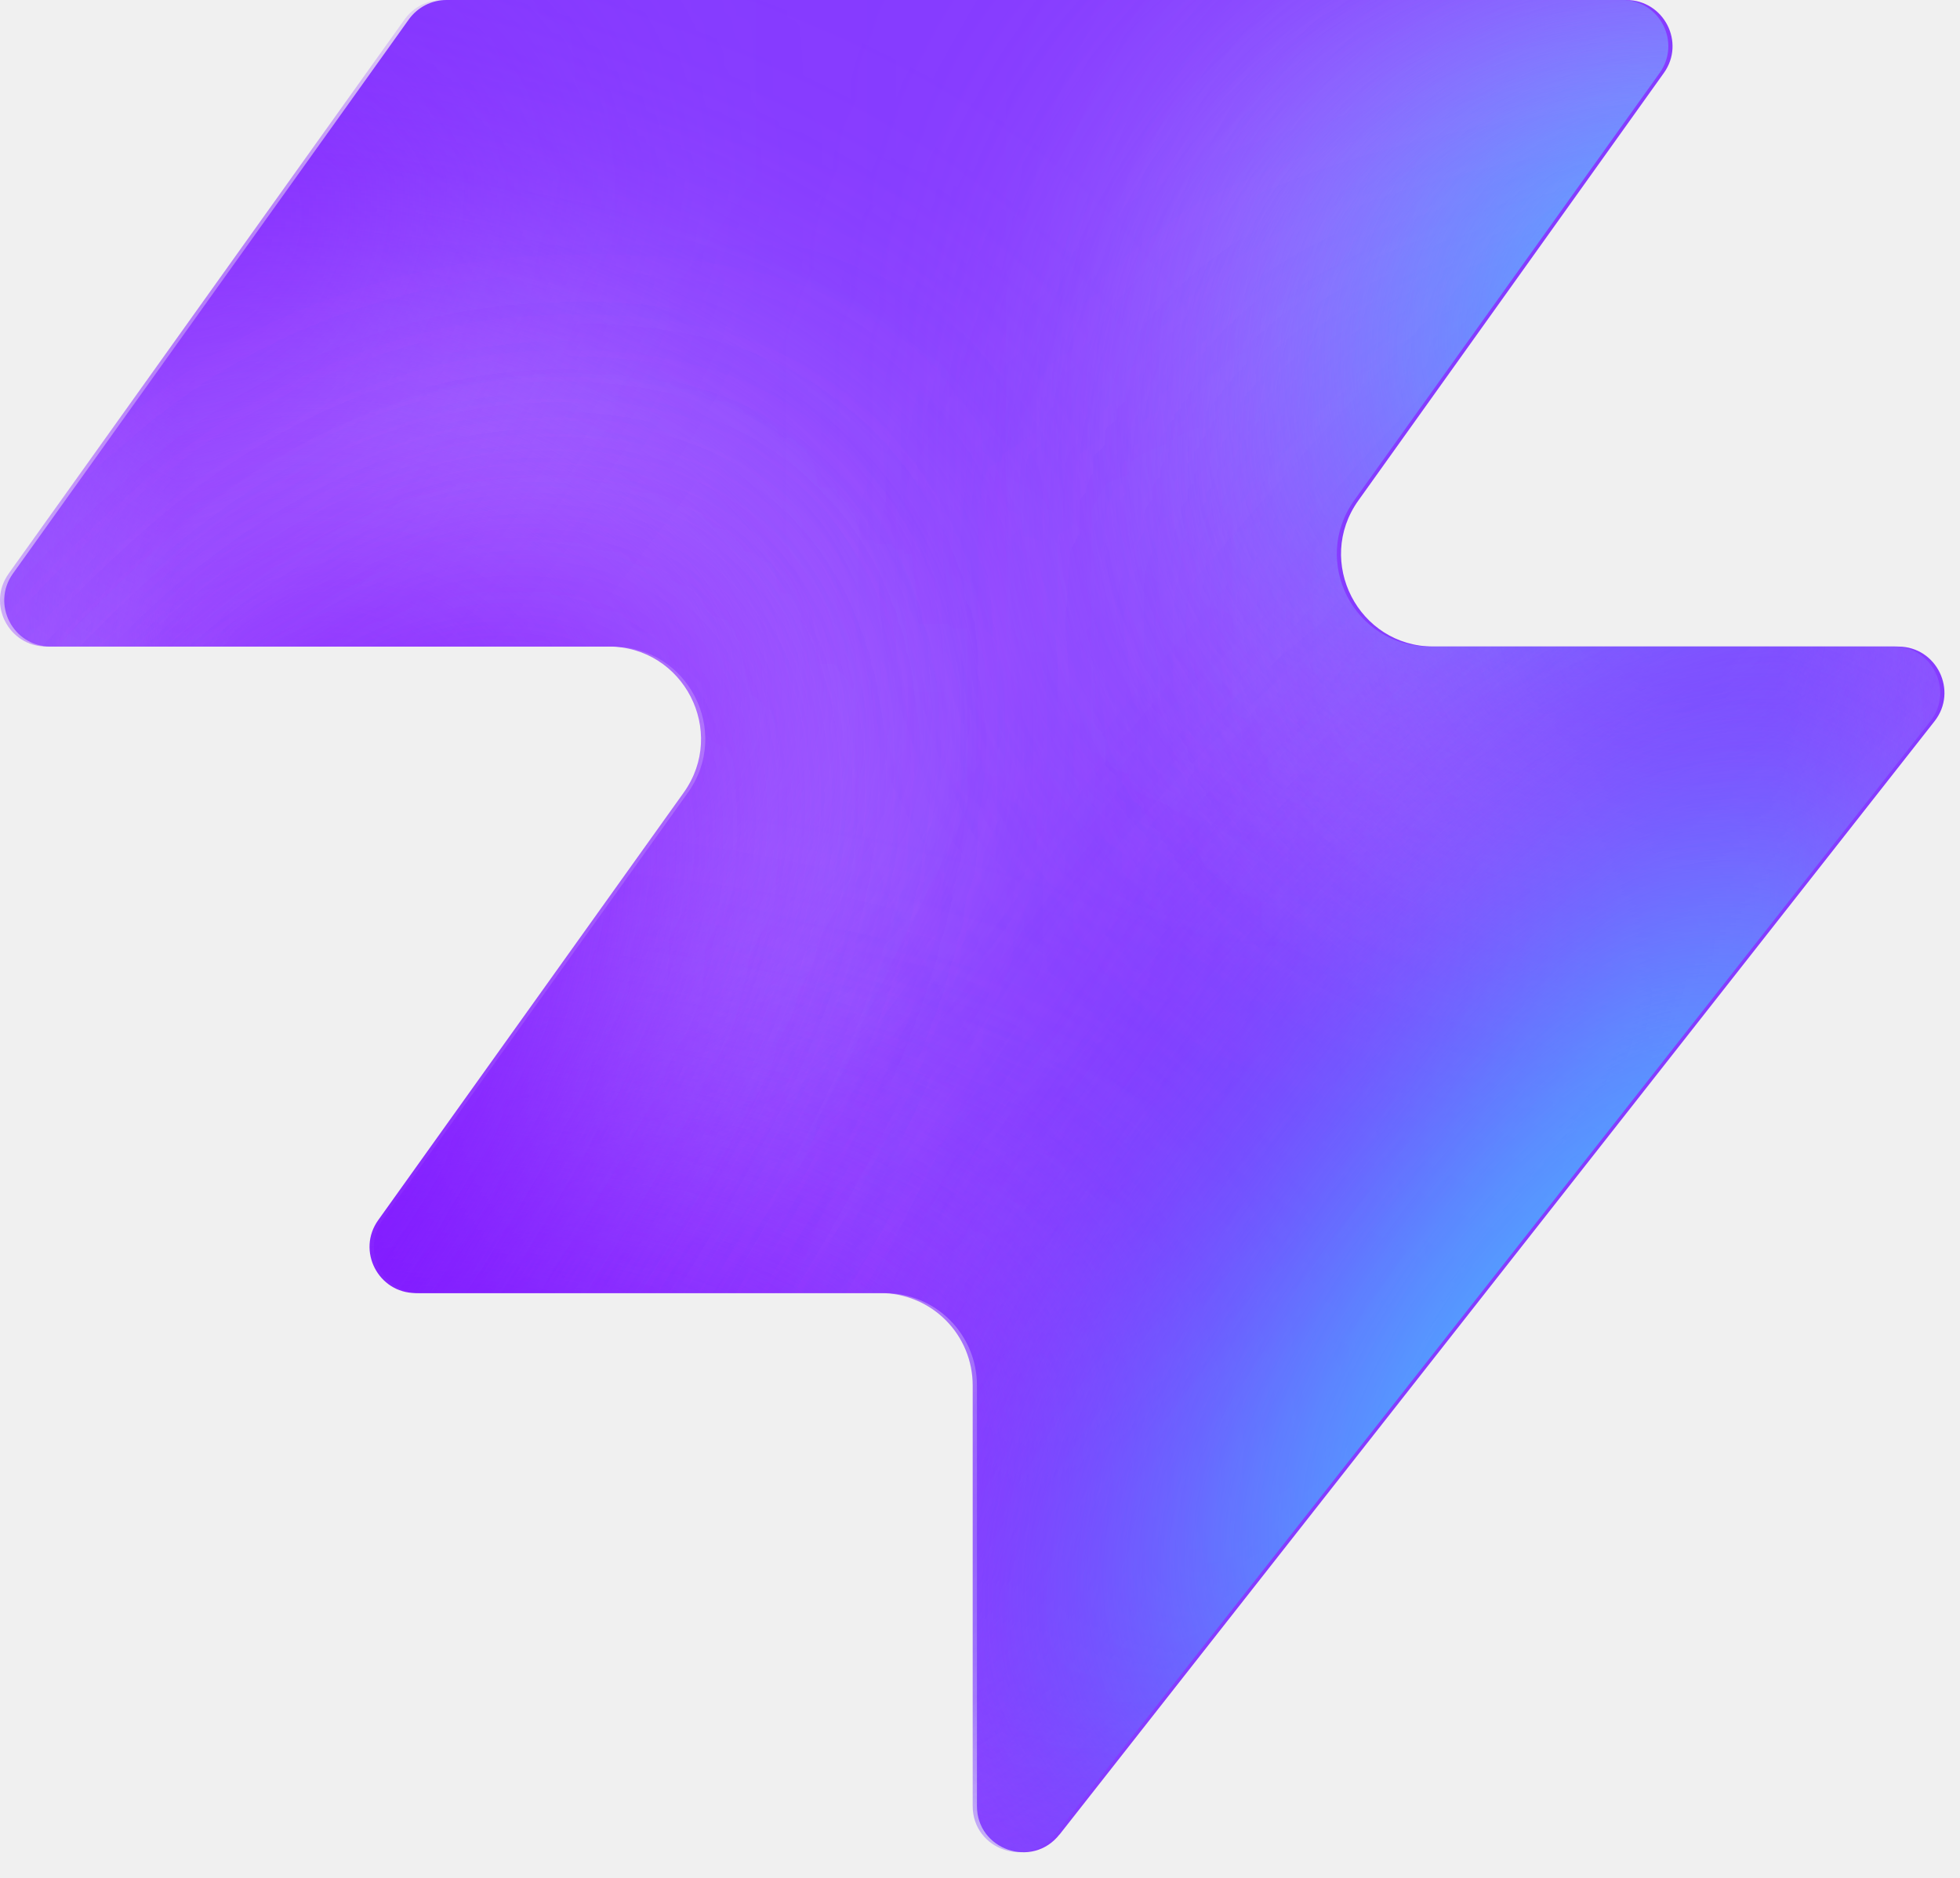
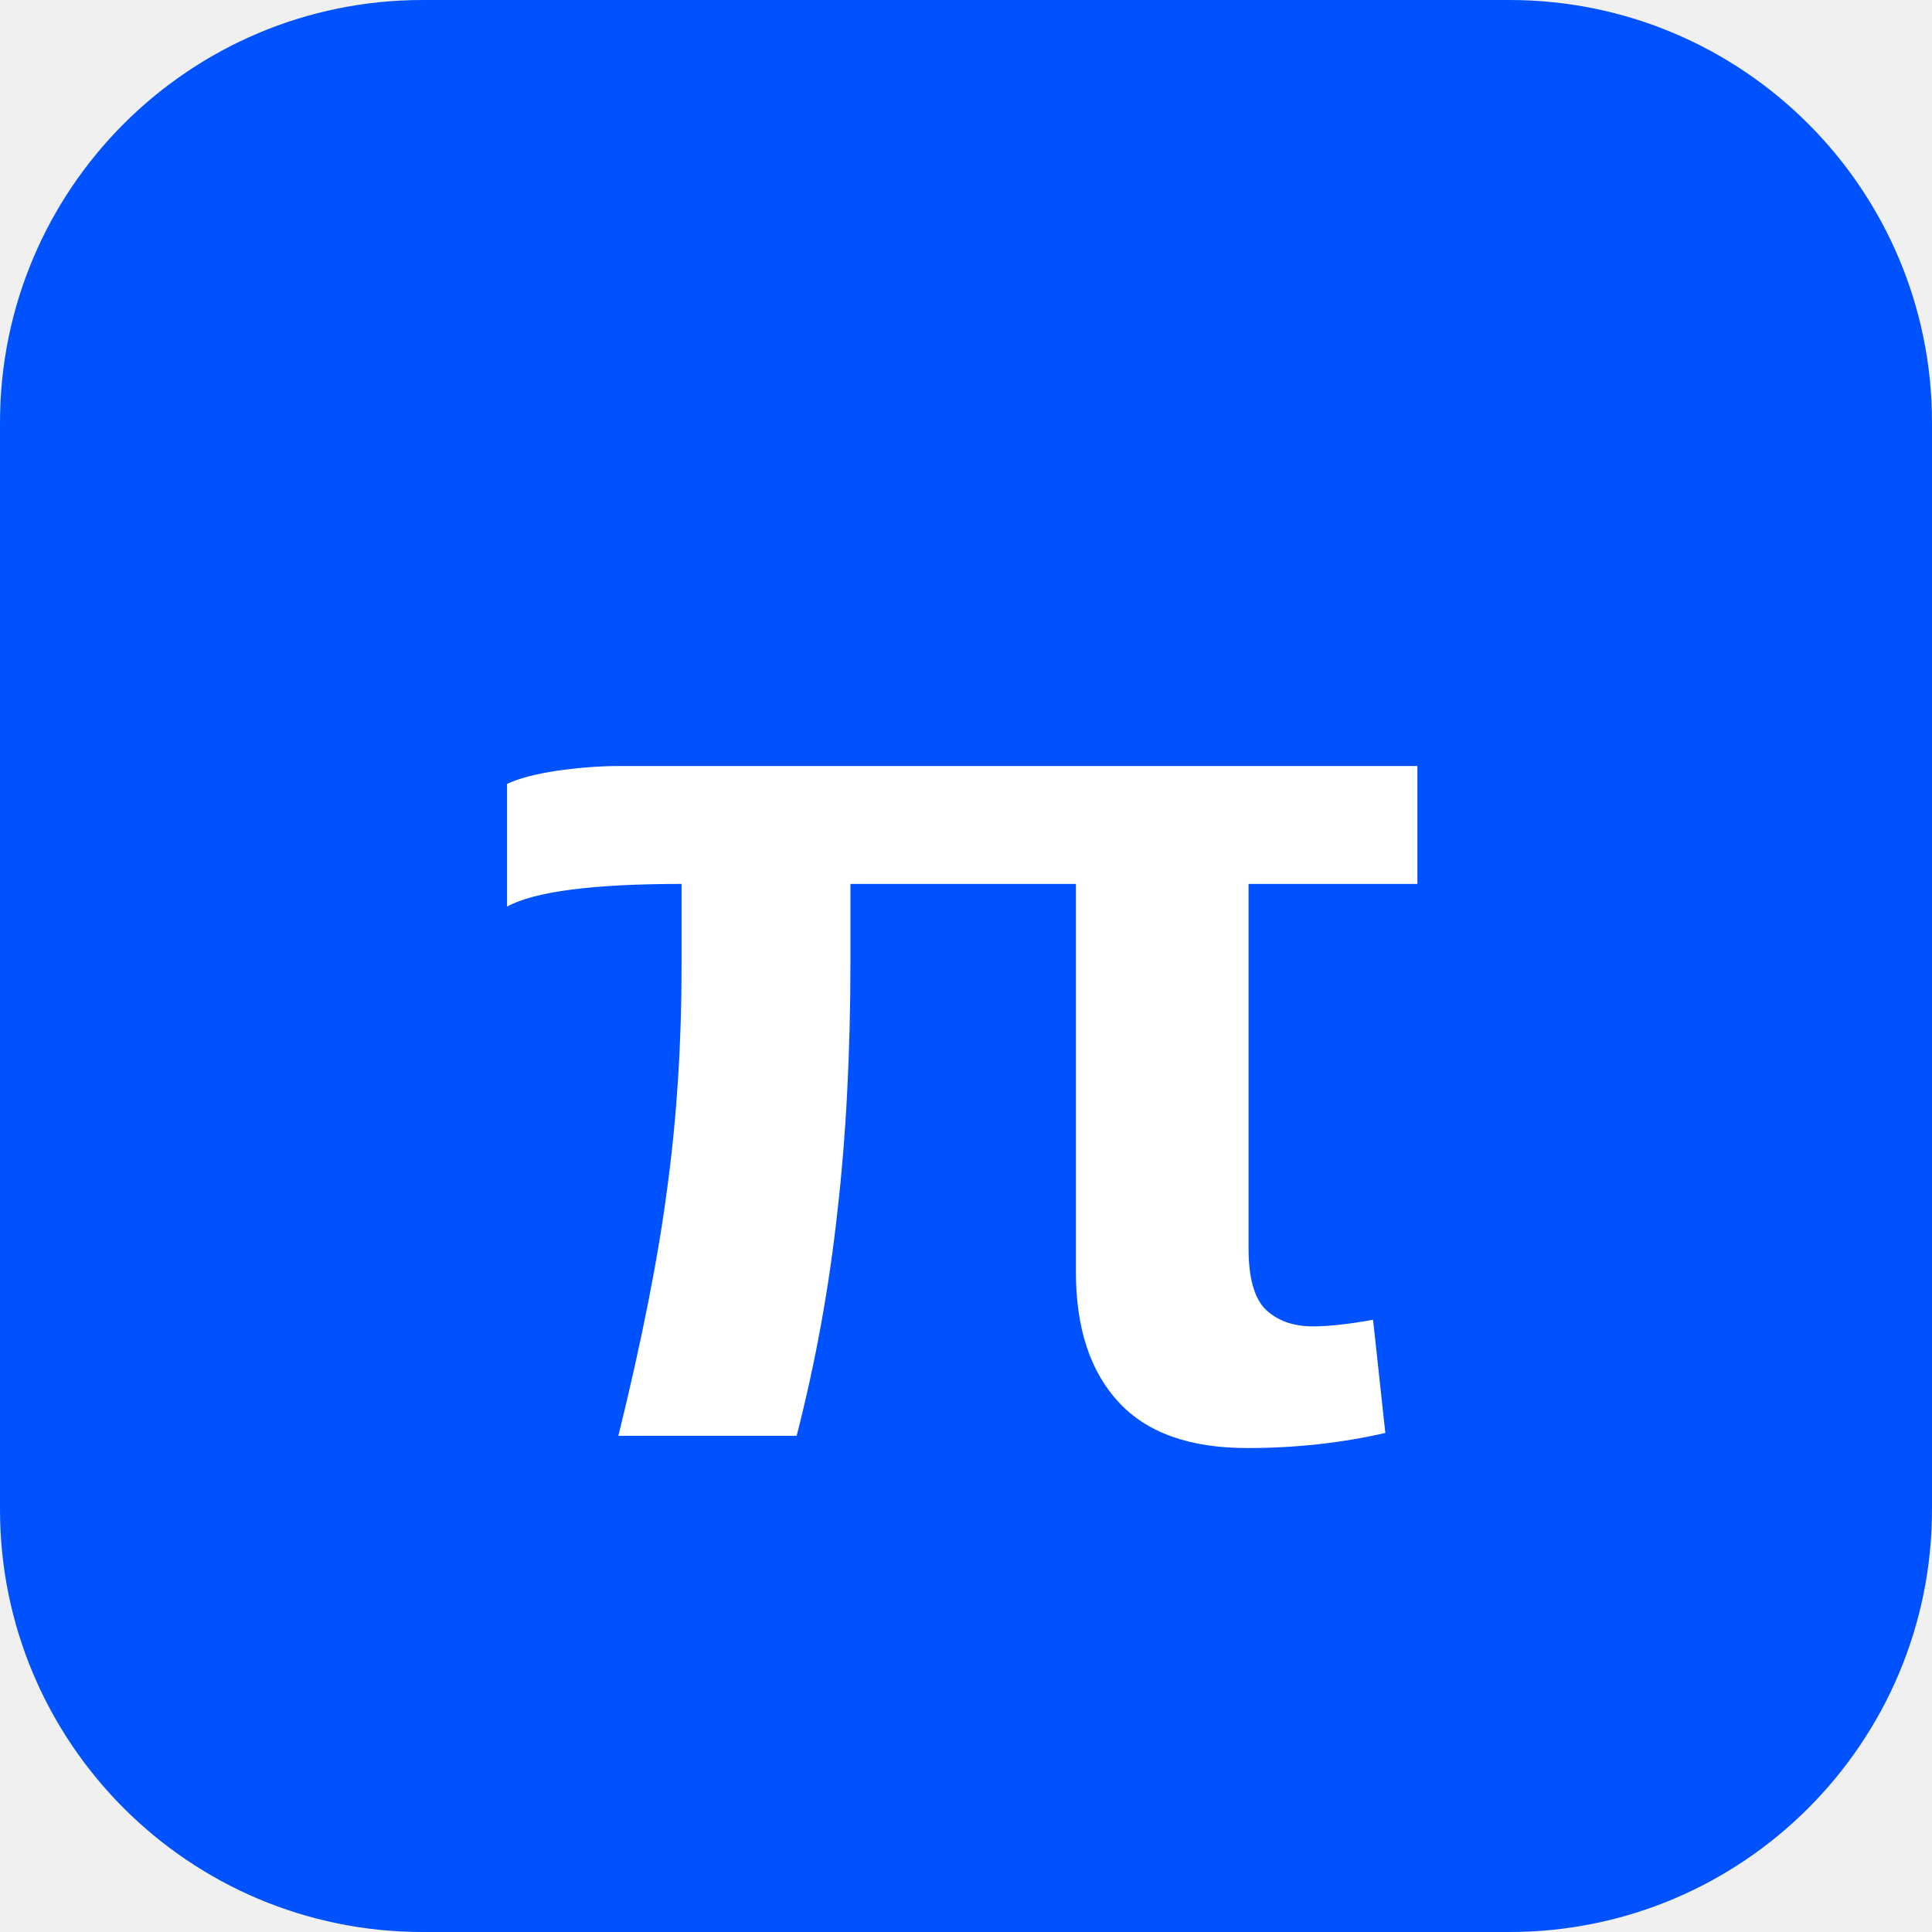
- <svg xmlns="http://www.w3.org/2000/svg" width="48" height="46" fill="none" viewBox="0 0 48 46">
-   <path fill="#863bff" d="M25.946 44.938c-.664.845-2.021.375-2.021-.698V33.937a2.26 2.26 0 0 0-2.262-2.262H10.287c-.92 0-1.456-1.04-.92-1.788l7.48-10.471c1.07-1.497 0-3.578-1.842-3.578H1.237c-.92 0-1.456-1.04-.92-1.788L10.013.474c.214-.297.556-.474.92-.474h28.894c.92 0 1.456 1.04.92 1.788l-7.48 10.471c-1.07 1.498 0 3.579 1.842 3.579h11.377c.943 0 1.473 1.088.89 1.83L25.947 44.94z" style="fill:#863bff;fill:color(display-p3 .525 .23 1);fill-opacity:1" />
-   <mask id="a" width="48" height="46" x="0" y="0" maskUnits="userSpaceOnUse" style="mask-type:alpha">
-     <path fill="#000" d="M25.842 44.938c-.664.844-2.021.375-2.021-.698V33.937a2.26 2.26 0 0 0-2.262-2.262H10.183c-.92 0-1.456-1.04-.92-1.788l7.48-10.471c1.07-1.498 0-3.579-1.842-3.579H1.133c-.92 0-1.456-1.04-.92-1.787L9.91.473c.214-.297.556-.474.92-.474h28.894c.92 0 1.456 1.04.92 1.788l-7.48 10.471c-1.07 1.498 0 3.578 1.842 3.578h11.377c.943 0 1.473 1.088.89 1.832L25.843 44.94z" style="fill:#000;fill-opacity:1" />
-   </mask>
-   <g mask="url(#a)">
-     <g filter="url(#b)">
-       <ellipse cx="5.508" cy="14.704" fill="#ede6ff" rx="5.508" ry="14.704" style="fill:#ede6ff;fill:color(display-p3 .927 .903 1);fill-opacity:1" transform="matrix(.00324 1 1 -.00324 -4.47 31.516)" />
-     </g>
-     <g filter="url(#c)">
-       <ellipse cx="10.399" cy="29.851" fill="#ede6ff" rx="10.399" ry="29.851" style="fill:#ede6ff;fill:color(display-p3 .927 .903 1);fill-opacity:1" transform="matrix(.00324 1 1 -.00324 -39.328 7.883)" />
-     </g>
-     <g filter="url(#d)">
-       <ellipse cx="5.508" cy="30.487" fill="#7e14ff" rx="5.508" ry="30.487" style="fill:#7e14ff;fill:color(display-p3 .492 .077 1);fill-opacity:1" transform="rotate(89.814 -25.913 -14.639)scale(1 -1)" />
-     </g>
-     <g filter="url(#e)">
-       <ellipse cx="5.508" cy="30.599" fill="#7e14ff" rx="5.508" ry="30.599" style="fill:#7e14ff;fill:color(display-p3 .492 .077 1);fill-opacity:1" transform="rotate(89.814 -32.644 -3.334)scale(1 -1)" />
-     </g>
-     <g filter="url(#f)">
-       <ellipse cx="5.508" cy="30.599" fill="#7e14ff" rx="5.508" ry="30.599" style="fill:#7e14ff;fill:color(display-p3 .492 .077 1);fill-opacity:1" transform="matrix(.00324 1 1 -.00324 -34.34 30.47)" />
-     </g>
-     <g filter="url(#g)">
-       <ellipse cx="14.072" cy="22.078" fill="#ede6ff" rx="14.072" ry="22.078" style="fill:#ede6ff;fill:color(display-p3 .927 .903 1);fill-opacity:1" transform="rotate(93.35 24.506 48.493)scale(-1 1)" />
-     </g>
-     <g filter="url(#h)">
-       <ellipse cx="3.47" cy="21.501" fill="#7e14ff" rx="3.47" ry="21.501" style="fill:#7e14ff;fill:color(display-p3 .492 .077 1);fill-opacity:1" transform="rotate(89.009 28.708 47.59)scale(-1 1)" />
-     </g>
-     <g filter="url(#i)">
-       <ellipse cx="3.47" cy="21.501" fill="#7e14ff" rx="3.47" ry="21.501" style="fill:#7e14ff;fill:color(display-p3 .492 .077 1);fill-opacity:1" transform="rotate(89.009 28.708 47.59)scale(-1 1)" />
-     </g>
-     <g filter="url(#j)">
-       <ellipse cx=".387" cy="8.972" fill="#7e14ff" rx="4.407" ry="29.108" style="fill:#7e14ff;fill:color(display-p3 .492 .077 1);fill-opacity:1" transform="rotate(39.51 .387 8.972)" />
-     </g>
-     <g filter="url(#k)">
-       <ellipse cx="47.523" cy="-6.092" fill="#7e14ff" rx="4.407" ry="29.108" style="fill:#7e14ff;fill:color(display-p3 .492 .077 1);fill-opacity:1" transform="rotate(37.892 47.523 -6.092)" />
-     </g>
-     <g filter="url(#l)">
-       <ellipse cx="41.412" cy="6.333" fill="#47bfff" rx="5.971" ry="9.665" style="fill:#47bfff;fill:color(display-p3 .28 .748 1);fill-opacity:1" transform="rotate(37.892 41.412 6.333)" />
-     </g>
-     <g filter="url(#m)">
-       <ellipse cx="-1.879" cy="38.332" fill="#7e14ff" rx="4.407" ry="29.108" style="fill:#7e14ff;fill:color(display-p3 .492 .077 1);fill-opacity:1" transform="rotate(37.892 -1.88 38.332)" />
-     </g>
-     <g filter="url(#n)">
-       <ellipse cx="-1.879" cy="38.332" fill="#7e14ff" rx="4.407" ry="29.108" style="fill:#7e14ff;fill:color(display-p3 .492 .077 1);fill-opacity:1" transform="rotate(37.892 -1.88 38.332)" />
-     </g>
-     <g filter="url(#o)">
-       <ellipse cx="35.651" cy="29.907" fill="#7e14ff" rx="4.407" ry="29.108" style="fill:#7e14ff;fill:color(display-p3 .492 .077 1);fill-opacity:1" transform="rotate(37.892 35.651 29.907)" />
-     </g>
-     <g filter="url(#p)">
-       <ellipse cx="38.418" cy="32.4" fill="#47bfff" rx="5.971" ry="15.297" style="fill:#47bfff;fill:color(display-p3 .28 .748 1);fill-opacity:1" transform="rotate(37.892 38.418 32.4)" />
-     </g>
-   </g>
-   <defs>
-     <filter id="b" width="60.045" height="41.654" x="-19.77" y="16.149" color-interpolation-filters="sRGB" filterUnits="userSpaceOnUse">
-       <feFlood flood-opacity="0" result="BackgroundImageFix" />
-       <feBlend in="SourceGraphic" in2="BackgroundImageFix" result="shape" />
-       <feGaussianBlur result="effect1_foregroundBlur_2002_17158" stdDeviation="7.659" />
-     </filter>
-     <filter id="c" width="90.34" height="51.437" x="-54.613" y="-7.533" color-interpolation-filters="sRGB" filterUnits="userSpaceOnUse">
-       <feFlood flood-opacity="0" result="BackgroundImageFix" />
-       <feBlend in="SourceGraphic" in2="BackgroundImageFix" result="shape" />
-       <feGaussianBlur result="effect1_foregroundBlur_2002_17158" stdDeviation="7.659" />
-     </filter>
-     <filter id="d" width="79.355" height="29.4" x="-49.64" y="2.03" color-interpolation-filters="sRGB" filterUnits="userSpaceOnUse">
-       <feFlood flood-opacity="0" result="BackgroundImageFix" />
-       <feBlend in="SourceGraphic" in2="BackgroundImageFix" result="shape" />
-       <feGaussianBlur result="effect1_foregroundBlur_2002_17158" stdDeviation="4.596" />
-     </filter>
-     <filter id="e" width="79.579" height="29.4" x="-45.045" y="20.029" color-interpolation-filters="sRGB" filterUnits="userSpaceOnUse">
-       <feFlood flood-opacity="0" result="BackgroundImageFix" />
-       <feBlend in="SourceGraphic" in2="BackgroundImageFix" result="shape" />
-       <feGaussianBlur result="effect1_foregroundBlur_2002_17158" stdDeviation="4.596" />
-     </filter>
-     <filter id="f" width="79.579" height="29.4" x="-43.513" y="21.178" color-interpolation-filters="sRGB" filterUnits="userSpaceOnUse">
-       <feFlood flood-opacity="0" result="BackgroundImageFix" />
-       <feBlend in="SourceGraphic" in2="BackgroundImageFix" result="shape" />
-       <feGaussianBlur result="effect1_foregroundBlur_2002_17158" stdDeviation="4.596" />
-     </filter>
-     <filter id="g" width="74.749" height="58.852" x="15.756" y="-17.901" color-interpolation-filters="sRGB" filterUnits="userSpaceOnUse">
-       <feFlood flood-opacity="0" result="BackgroundImageFix" />
-       <feBlend in="SourceGraphic" in2="BackgroundImageFix" result="shape" />
-       <feGaussianBlur result="effect1_foregroundBlur_2002_17158" stdDeviation="7.659" />
-     </filter>
-     <filter id="h" width="61.377" height="25.362" x="23.548" y="2.284" color-interpolation-filters="sRGB" filterUnits="userSpaceOnUse">
-       <feFlood flood-opacity="0" result="BackgroundImageFix" />
-       <feBlend in="SourceGraphic" in2="BackgroundImageFix" result="shape" />
-       <feGaussianBlur result="effect1_foregroundBlur_2002_17158" stdDeviation="4.596" />
-     </filter>
-     <filter id="i" width="61.377" height="25.362" x="23.548" y="2.284" color-interpolation-filters="sRGB" filterUnits="userSpaceOnUse">
-       <feFlood flood-opacity="0" result="BackgroundImageFix" />
-       <feBlend in="SourceGraphic" in2="BackgroundImageFix" result="shape" />
-       <feGaussianBlur result="effect1_foregroundBlur_2002_17158" stdDeviation="4.596" />
-     </filter>
-     <filter id="j" width="56.045" height="63.649" x="-27.636" y="-22.853" color-interpolation-filters="sRGB" filterUnits="userSpaceOnUse">
-       <feFlood flood-opacity="0" result="BackgroundImageFix" />
-       <feBlend in="SourceGraphic" in2="BackgroundImageFix" result="shape" />
-       <feGaussianBlur result="effect1_foregroundBlur_2002_17158" stdDeviation="4.596" />
-     </filter>
-     <filter id="k" width="54.814" height="64.646" x="20.116" y="-38.415" color-interpolation-filters="sRGB" filterUnits="userSpaceOnUse">
-       <feFlood flood-opacity="0" result="BackgroundImageFix" />
-       <feBlend in="SourceGraphic" in2="BackgroundImageFix" result="shape" />
-       <feGaussianBlur result="effect1_foregroundBlur_2002_17158" stdDeviation="4.596" />
-     </filter>
-     <filter id="l" width="33.541" height="35.313" x="24.641" y="-11.323" color-interpolation-filters="sRGB" filterUnits="userSpaceOnUse">
-       <feFlood flood-opacity="0" result="BackgroundImageFix" />
-       <feBlend in="SourceGraphic" in2="BackgroundImageFix" result="shape" />
-       <feGaussianBlur result="effect1_foregroundBlur_2002_17158" stdDeviation="4.596" />
-     </filter>
-     <filter id="m" width="54.814" height="64.646" x="-29.286" y="6.009" color-interpolation-filters="sRGB" filterUnits="userSpaceOnUse">
-       <feFlood flood-opacity="0" result="BackgroundImageFix" />
-       <feBlend in="SourceGraphic" in2="BackgroundImageFix" result="shape" />
-       <feGaussianBlur result="effect1_foregroundBlur_2002_17158" stdDeviation="4.596" />
-     </filter>
-     <filter id="n" width="54.814" height="64.646" x="-29.286" y="6.009" color-interpolation-filters="sRGB" filterUnits="userSpaceOnUse">
-       <feFlood flood-opacity="0" result="BackgroundImageFix" />
-       <feBlend in="SourceGraphic" in2="BackgroundImageFix" result="shape" />
-       <feGaussianBlur result="effect1_foregroundBlur_2002_17158" stdDeviation="4.596" />
-     </filter>
-     <filter id="o" width="54.814" height="64.646" x="8.244" y="-2.416" color-interpolation-filters="sRGB" filterUnits="userSpaceOnUse">
-       <feFlood flood-opacity="0" result="BackgroundImageFix" />
-       <feBlend in="SourceGraphic" in2="BackgroundImageFix" result="shape" />
-       <feGaussianBlur result="effect1_foregroundBlur_2002_17158" stdDeviation="4.596" />
-     </filter>
-     <filter id="p" width="39.409" height="43.623" x="18.713" y="10.588" color-interpolation-filters="sRGB" filterUnits="userSpaceOnUse">
-       <feFlood flood-opacity="0" result="BackgroundImageFix" />
-       <feBlend in="SourceGraphic" in2="BackgroundImageFix" result="shape" />
-       <feGaussianBlur result="effect1_foregroundBlur_2002_17158" stdDeviation="4.596" />
-     </filter>
-   </defs>
+ <svg xmlns="http://www.w3.org/2000/svg" viewBox="0 0 32 32" width="32" height="32">
+   <rect width="32" height="32" rx="7" fill="#0052ff" />
+   <text x="16" y="16.5" text-anchor="middle" dominant-baseline="central" font-family="system-ui, -apple-system, 'Segoe UI', 'Helvetica Neue', Arial, sans-serif" font-size="21" font-weight="700" fill="#ffffff">π</text>
</svg>
